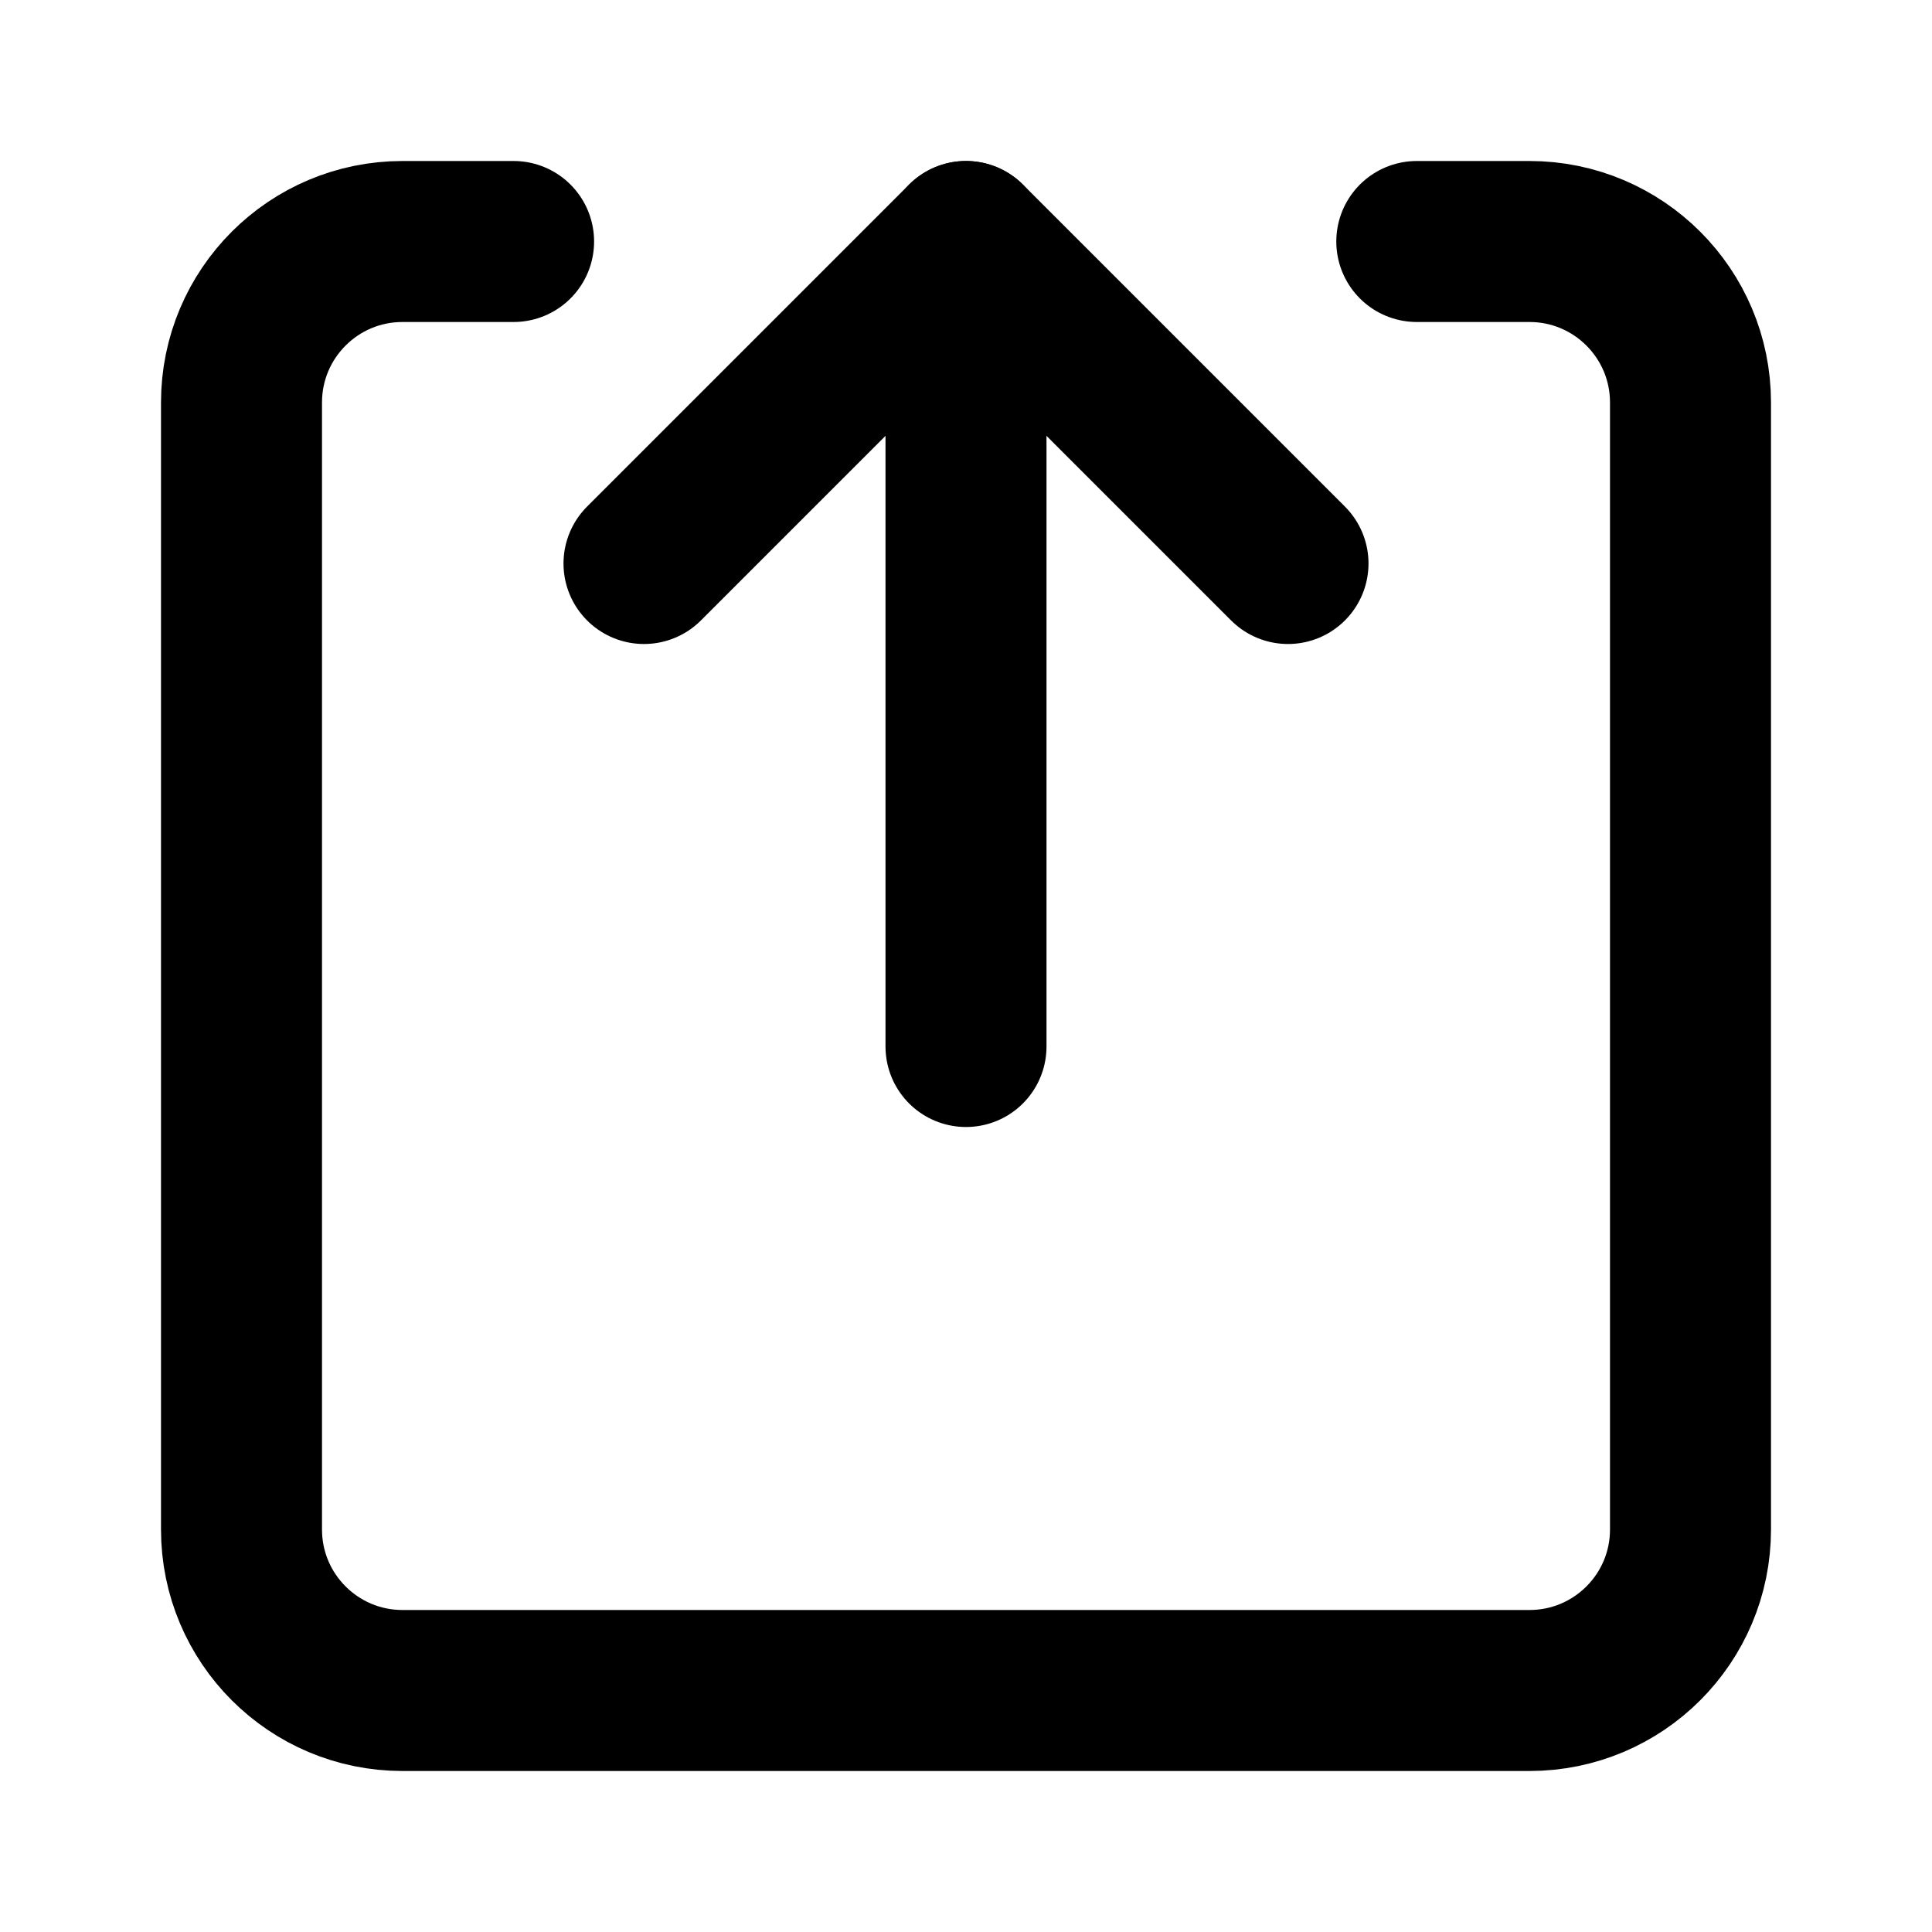
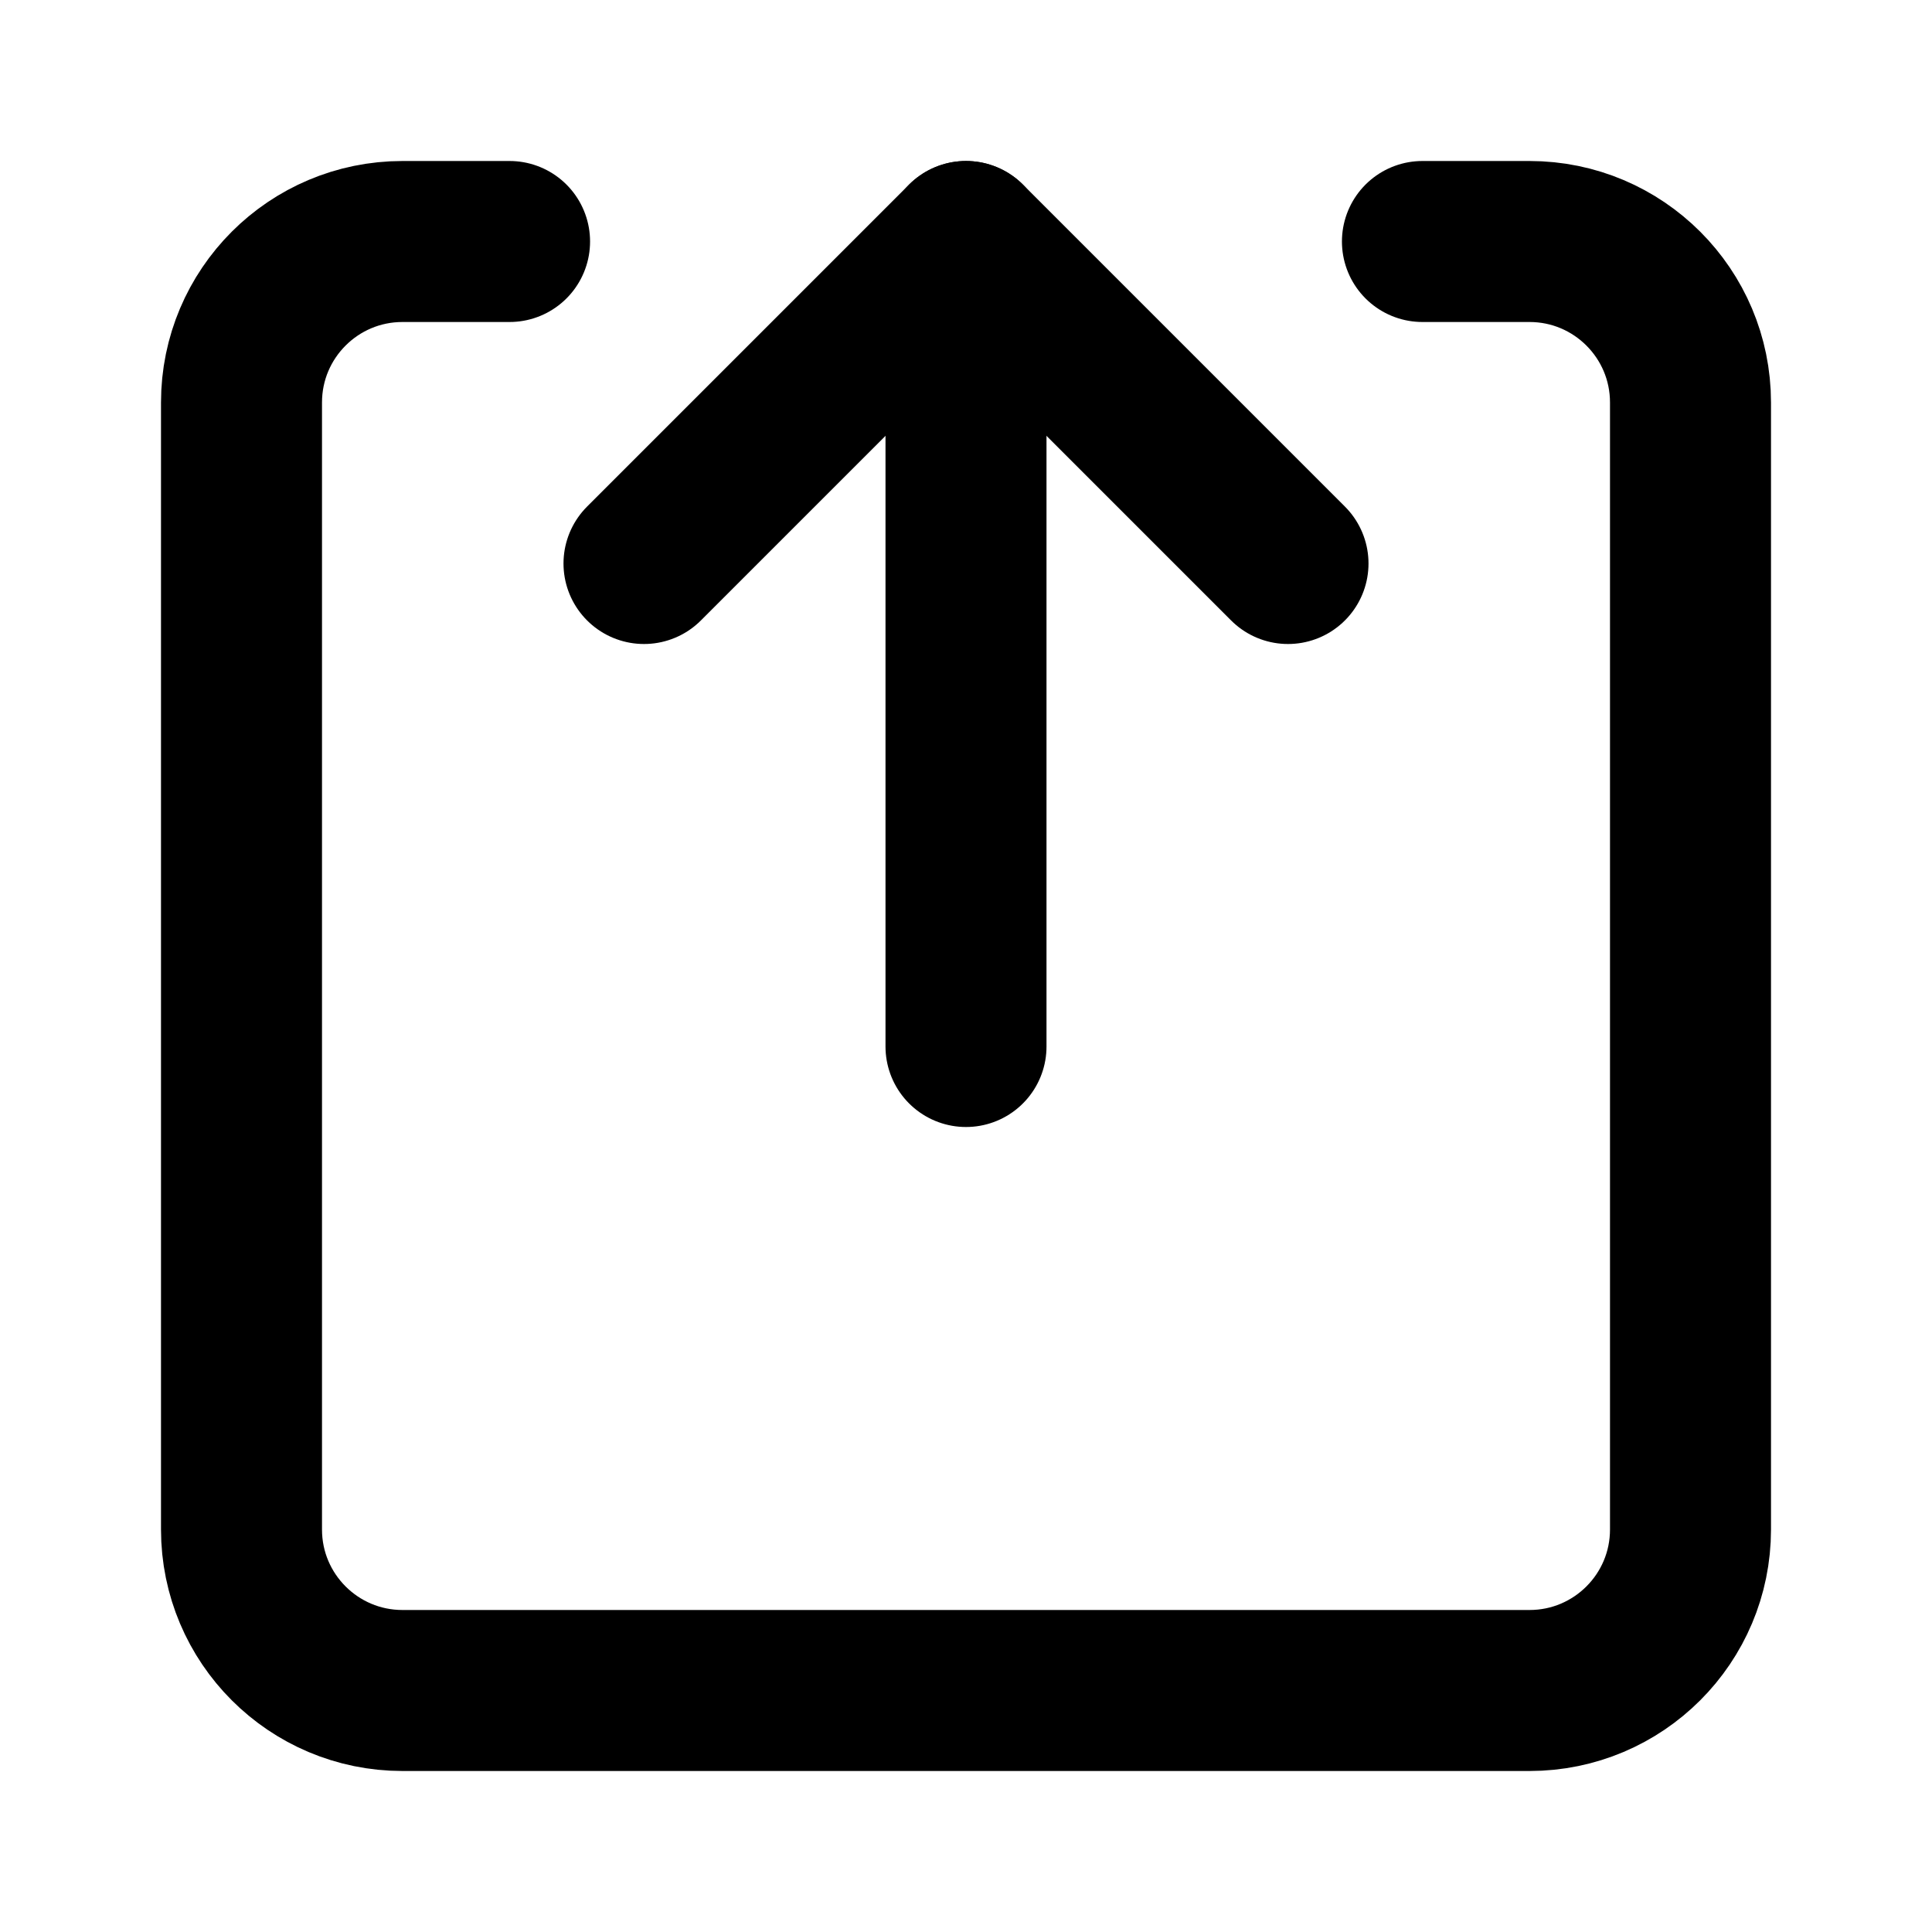
<svg xmlns="http://www.w3.org/2000/svg" width="24" height="24" viewBox="0 0 24 24" fill="none" stroke="currentColor" stroke-width="2" stroke-linecap="round" stroke-linejoin="round">
  <path d="M12 13V3" />
  <path d="m16 7-4-4-4 4" />
-   <path d="M6.38 3H5a2 2 0 00-2 2v14a2 2 0 002 2h14a2 2 0 002-2V5a2 2 0 00-2-2h-1.4" />
+   <path d="M6.33 3H5a2 2 0 00-2 2v14a2 2 0 002 2h14a2 2 0 002-2V5a2 2 0 00-2-2h-1.33" />
</svg>
